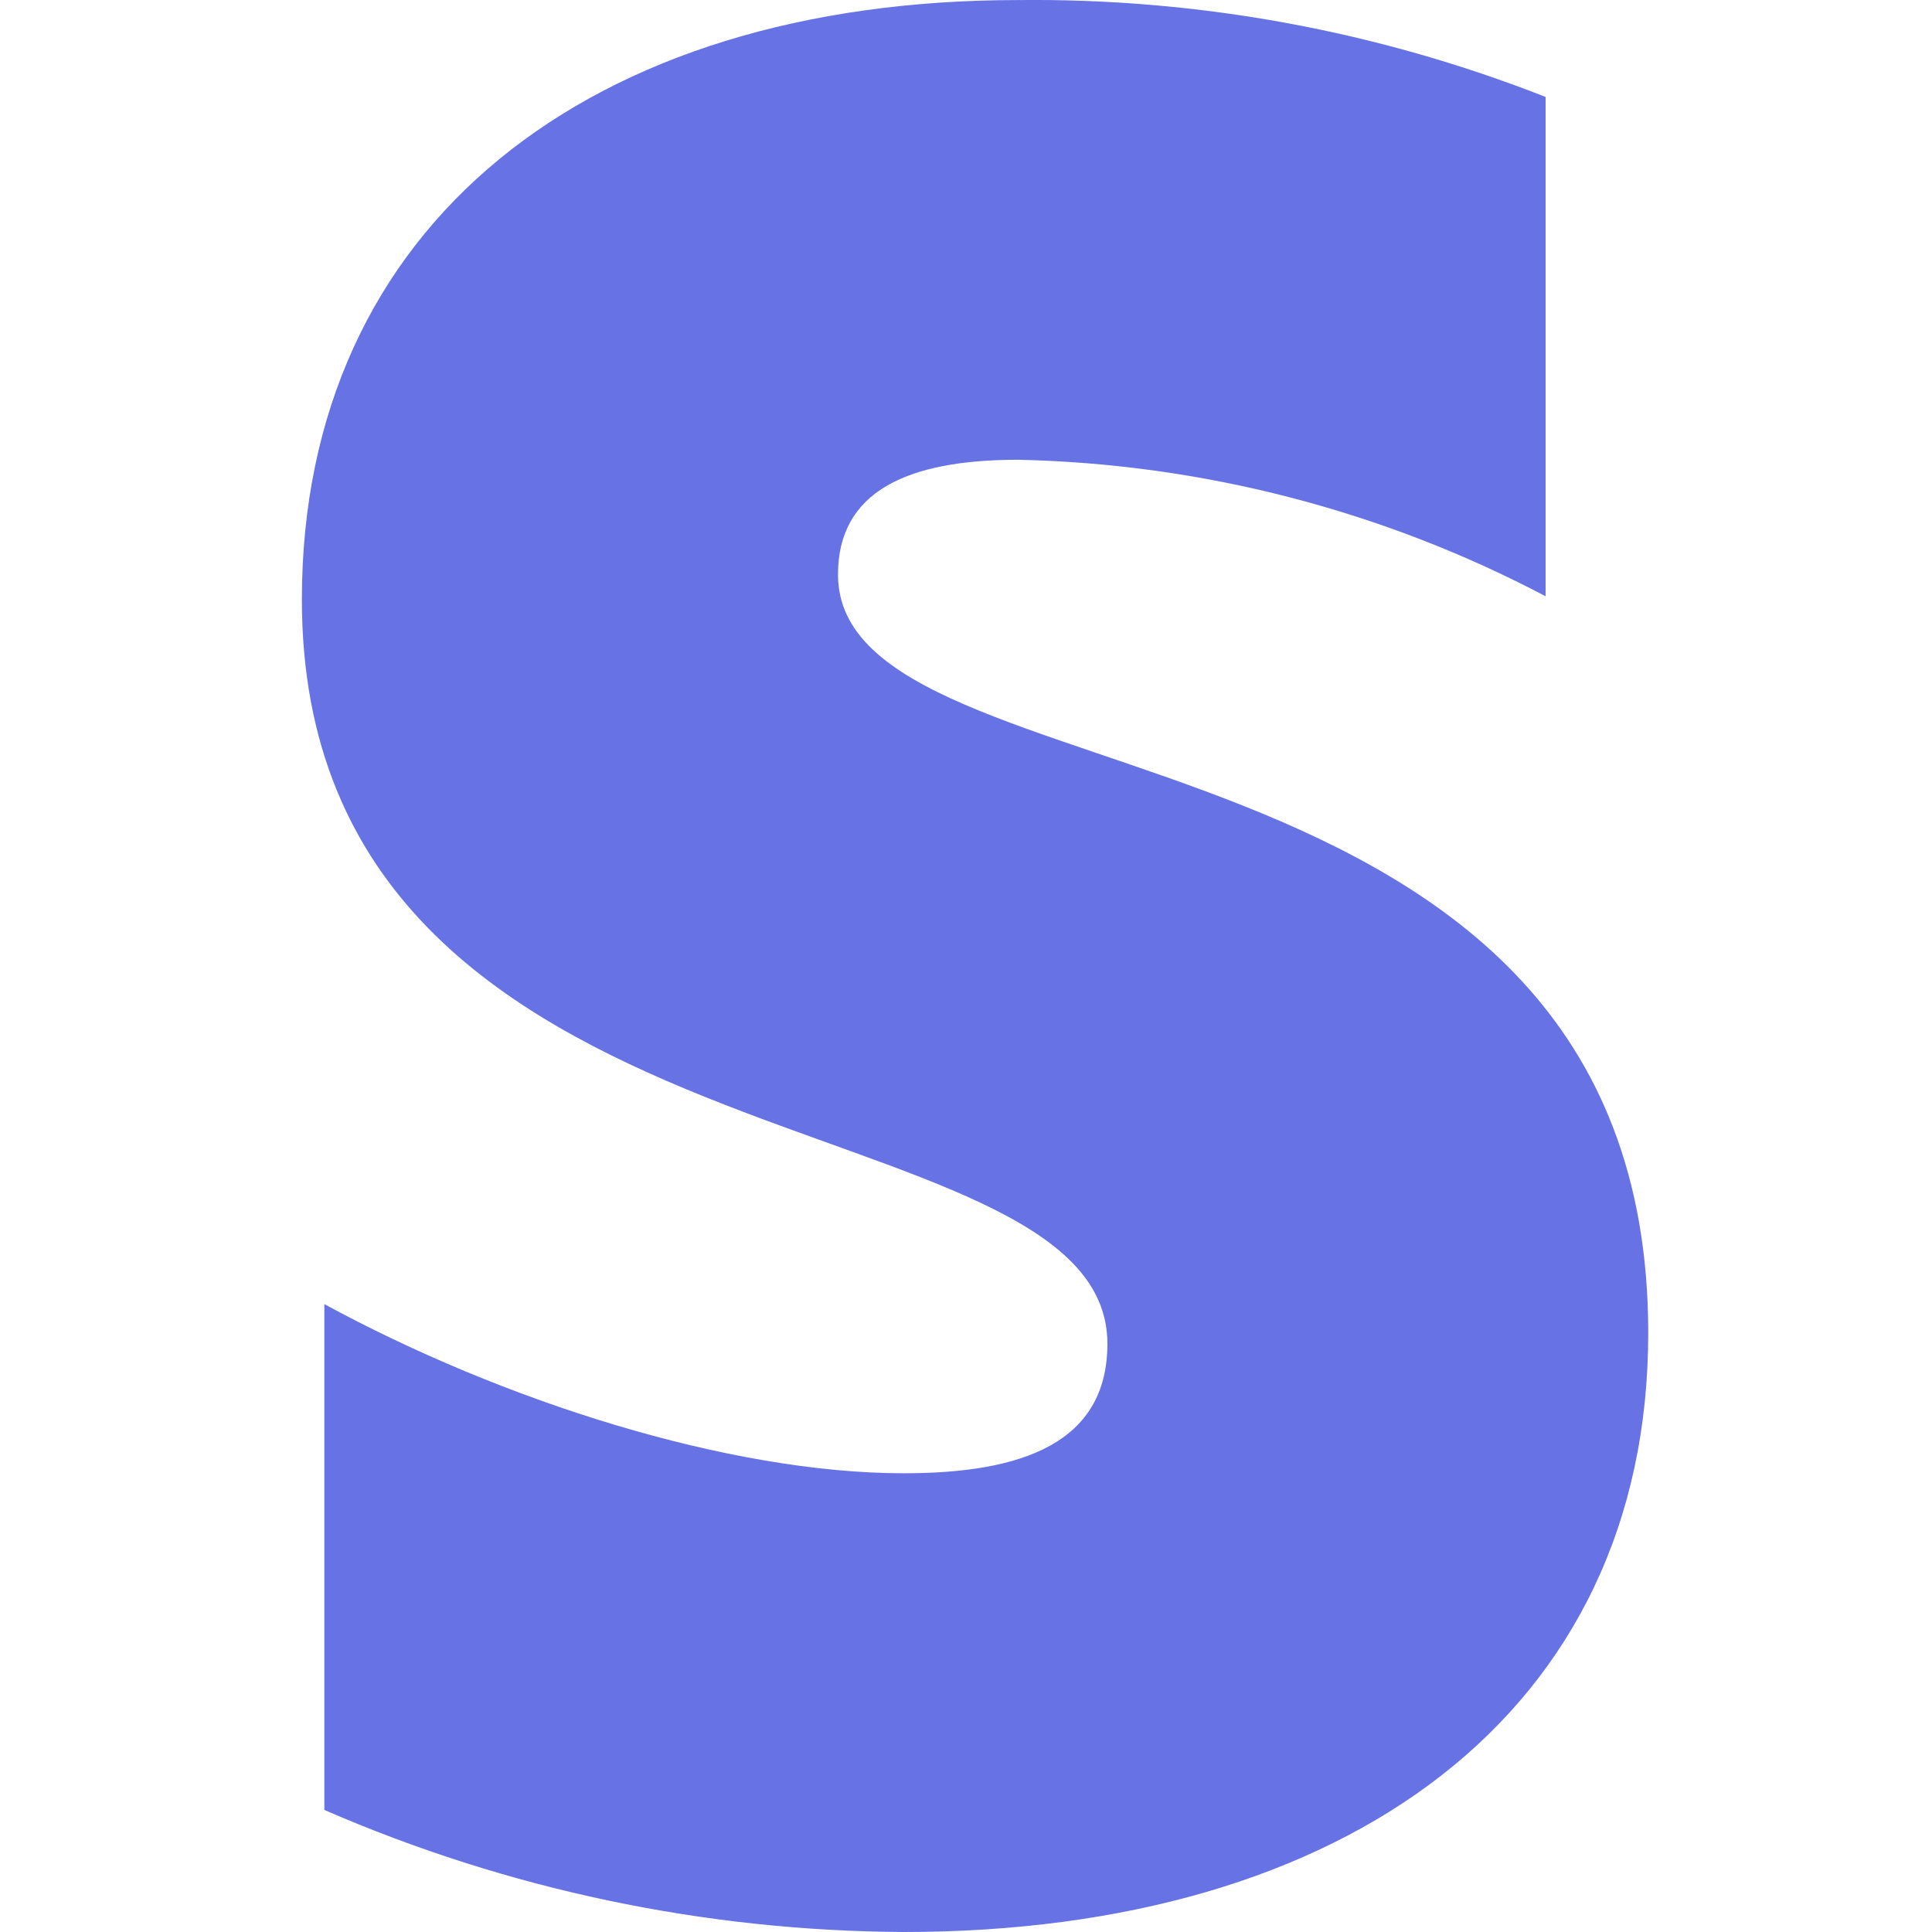
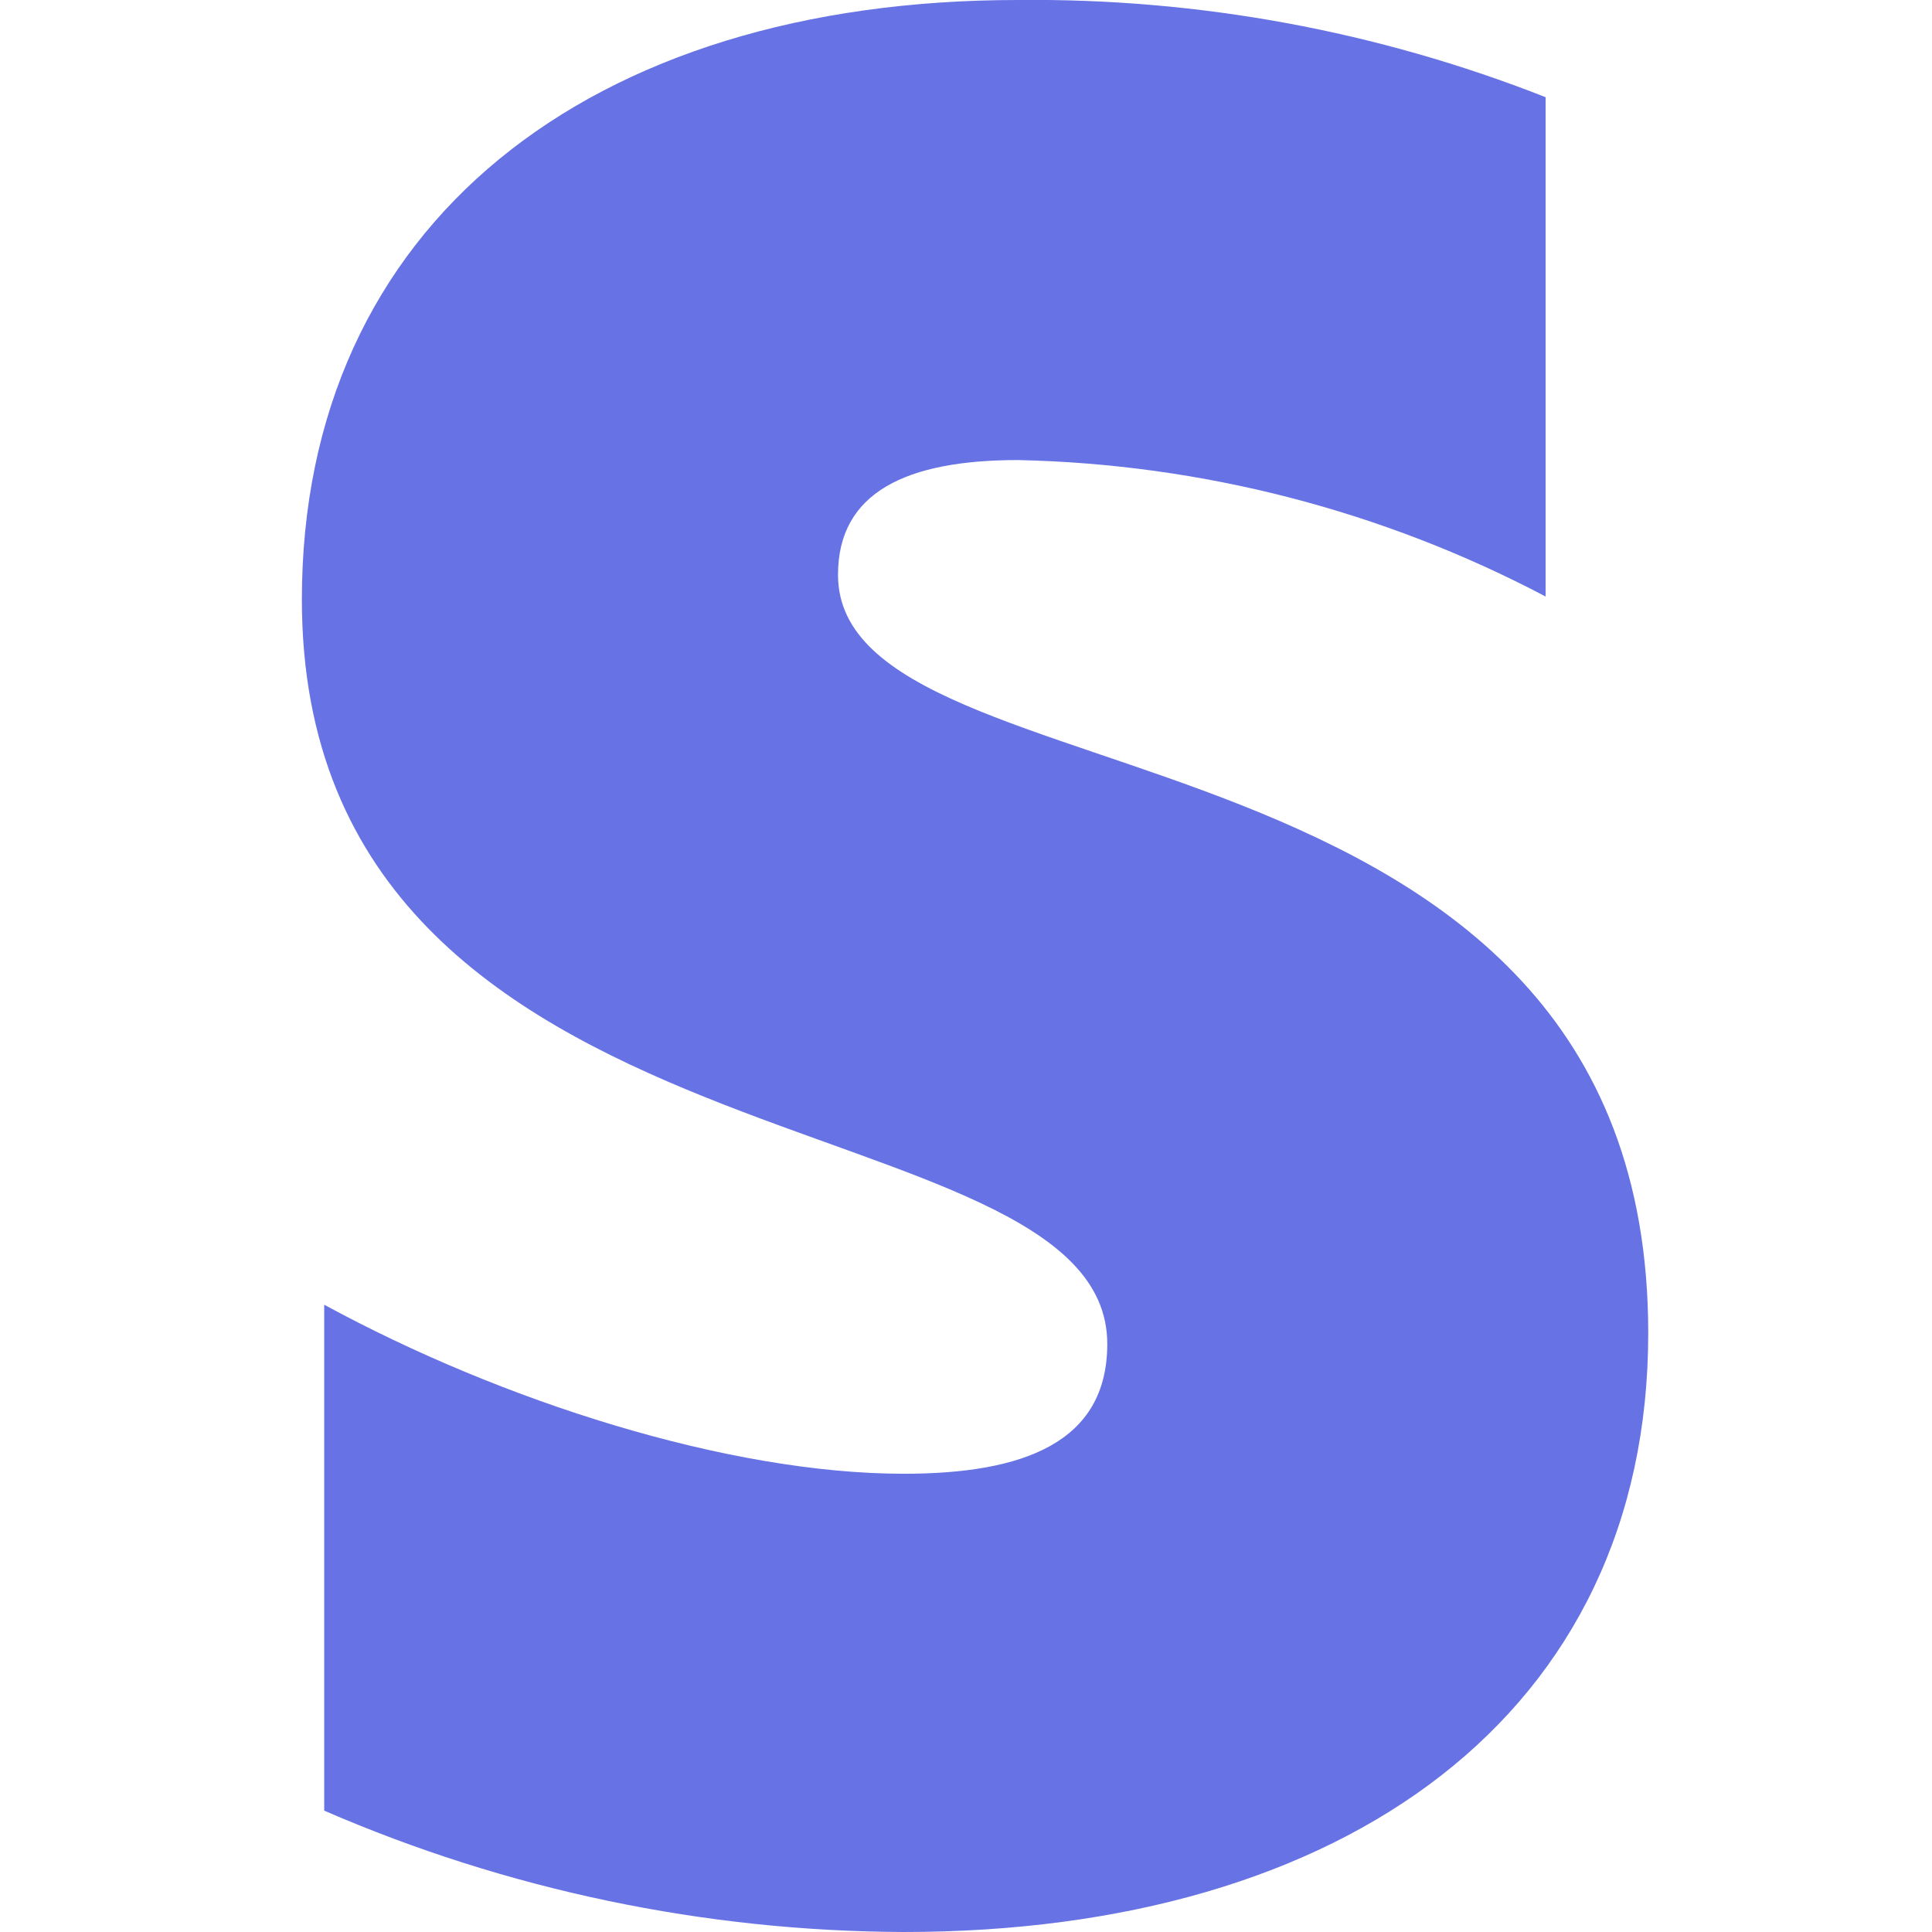
<svg xmlns="http://www.w3.org/2000/svg" viewBox="0 0 32 32" width="64" height="64" fill="#6772e5">
-   <path d="M111.328 15.602c0-4.97-2.415-8.9-7.013-8.9s-7.423 3.924-7.423 8.863c0 5.85 3.32 8.8 8.036 8.8 2.318 0 4.06-.528 5.377-1.26V19.22a10.246 10.246 0 0 1-4.764 1.075c-1.9 0-3.556-.67-3.774-2.943h9.497a39.64 39.64 0 0 0 .063-1.748zm-9.606-1.835c0-2.186 1.35-3.1 2.56-3.1s2.454.906 2.454 3.1zM89.4 6.712a5.434 5.434 0 0 0-3.801 1.509l-.254-1.208h-4.27v22.64l4.85-1.032v-5.488a5.434 5.434 0 0 0 3.444 1.265c3.472 0 6.64-2.792 6.64-8.957.003-5.66-3.206-8.73-6.614-8.73zM88.23 20.1a2.898 2.898 0 0 1-2.288-.906l-.03-7.2a2.928 2.928 0 0 1 2.315-.96c1.775 0 2.998 2 2.998 4.528.003 2.593-1.198 4.546-2.995 4.546zM79.25.57l-4.87 1.035v3.95l4.87-1.032z" fill-rule="evenodd" />
-   <path d="M74.38 7.035h4.87V24.04h-4.87z" />
-   <path d="M69.164 8.47l-.302-1.434h-4.196V24.04h4.848V12.5c1.147-1.5 3.082-1.208 3.698-1.017V7.038c-.646-.232-2.913-.658-4.048 1.43zm-9.73-5.646L54.698 3.83l-.02 15.562c0 2.87 2.158 4.993 5.038 4.993 1.585 0 2.756-.302 3.405-.643v-3.95c-.622.248-3.683 1.138-3.683-1.72v-6.9h3.683V7.035h-3.683zM46.3 11.97c0-.758.63-1.05 1.648-1.05a10.868 10.868 0 0 1 4.83 1.25V7.6a12.815 12.815 0 0 0-4.83-.888c-3.924 0-6.557 2.056-6.557 5.488 0 5.37 7.375 4.498 7.375 6.813 0 .906-.78 1.186-1.863 1.186-1.606 0-3.68-.664-5.307-1.55v4.63a13.461 13.461 0 0 0 5.307 1.117c4.033 0 6.813-1.992 6.813-5.485 0-5.796-7.417-4.76-7.417-6.943zM13.88 9.515c0-1.37 1.14-1.9 2.982-1.9A19.661 19.661 0 0 1 25.6 9.876v-8.27A23.184 23.184 0 0 0 16.862.001C9.762.001 5 3.72 5 9.93c0 9.716 13.342 8.138 13.342 12.326 0 1.638-1.4 2.146-3.37 2.146-2.905 0-6.657-1.202-9.6-2.802v8.378A24.353 24.353 0 0 0 14.973 32C22.27 32 27.3 28.395 27.3 22.077c0-10.486-13.42-8.613-13.42-12.56z" fill-rule="evenodd" />
+   <path d="M111.33 15.60c0-4.97-2.42-8.9-7.01-8.9s-7.42 3.92-7.42 8.86c0 5.85 3.32 8.8 8.04 8.8 2.32 0 4.06-.528 5.38-1.26V19.22a10.25 10.25 0 0 1-4.76 1.07c-1.9 0-3.56-.67-3.77-2.94h9.50a39.64 39.64 0 0 0 .063-1.75zm-9.61-1.83c0-2.19 1.35-3.1 2.56-3.1s2.45.91 2.45 3.1zM89.4 6.71a5.43 5.43 0 0 0-3.80 1.51l-.254-1.21h-4.27v22.64l4.85-1.03v-5.49a5.43 5.43 0 0 0 3.44 1.26c3.47 0 6.64-2.79 6.64-8.96.00-5.66-3.21-8.73-6.61-8.73zM88.23 20.1a2.90 2.90 0 0 1-2.29-.906l-.03-7.2a2.93 2.93 0 0 1 2.31-.96c1.77 0 3.00 2 3.00 4.53.00 2.59-1.20 4.55-3.00 4.55zM79.25.57l-4.87 1.03v3.95l4.87-1.03z" fill-rule="evenodd" />
+   <path d="M74.38 7.04h4.87V24.04h-4.87z" />
+   <path d="M69.16 8.47l-.302-1.43h-4.20V24.04h4.85V12.5c1.15-1.5 3.08-1.21 3.70-1.02V7.04c-.646-.232-2.91-.658-4.05 1.43zm-9.73-5.65L54.70 3.83l-.02 15.56c0 2.87 2.16 4.99 5.04 4.99 1.58 0 2.76-.302 3.40-.643v-3.95c-.622.25-3.68 1.14-3.68-1.72v-6.9h3.68V7.04h-3.68zM46.3 11.97c0-.758.63-1.05 1.65-1.05a10.87 10.87 0 0 1 4.83 1.25V7.6a12.81 12.81 0 0 0-4.83-.888c-3.92 0-6.56 2.06-6.56 5.49 0 5.37 7.38 4.50 7.38 6.81 0 .906-.78 1.19-1.86 1.19-1.61 0-3.68-.664-5.31-1.55v4.63a13.46 13.46 0 0 0 5.31 1.12c4.03 0 6.81-1.99 6.81-5.49 0-5.80-7.42-4.76-7.42-6.94zM13.88 9.52c0-1.37 1.14-1.9 2.98-1.9A19.66 19.66 0 0 1 25.6 9.88v-8.27A23.18 23.18 0 0 0 16.86.00C9.76.00 5 3.72 5 9.93c0 9.72 13.34 8.14 13.34 12.33 0 1.64-1.4 2.15-3.37 2.15-2.90 0-6.66-1.20-9.6-2.80v8.38A24.35 24.35 0 0 0 14.97 32C22.27 32 27.3 28.39 27.3 22.08c0-10.49-13.42-8.61-13.42-12.56z" fill-rule="evenodd" />
</svg>
